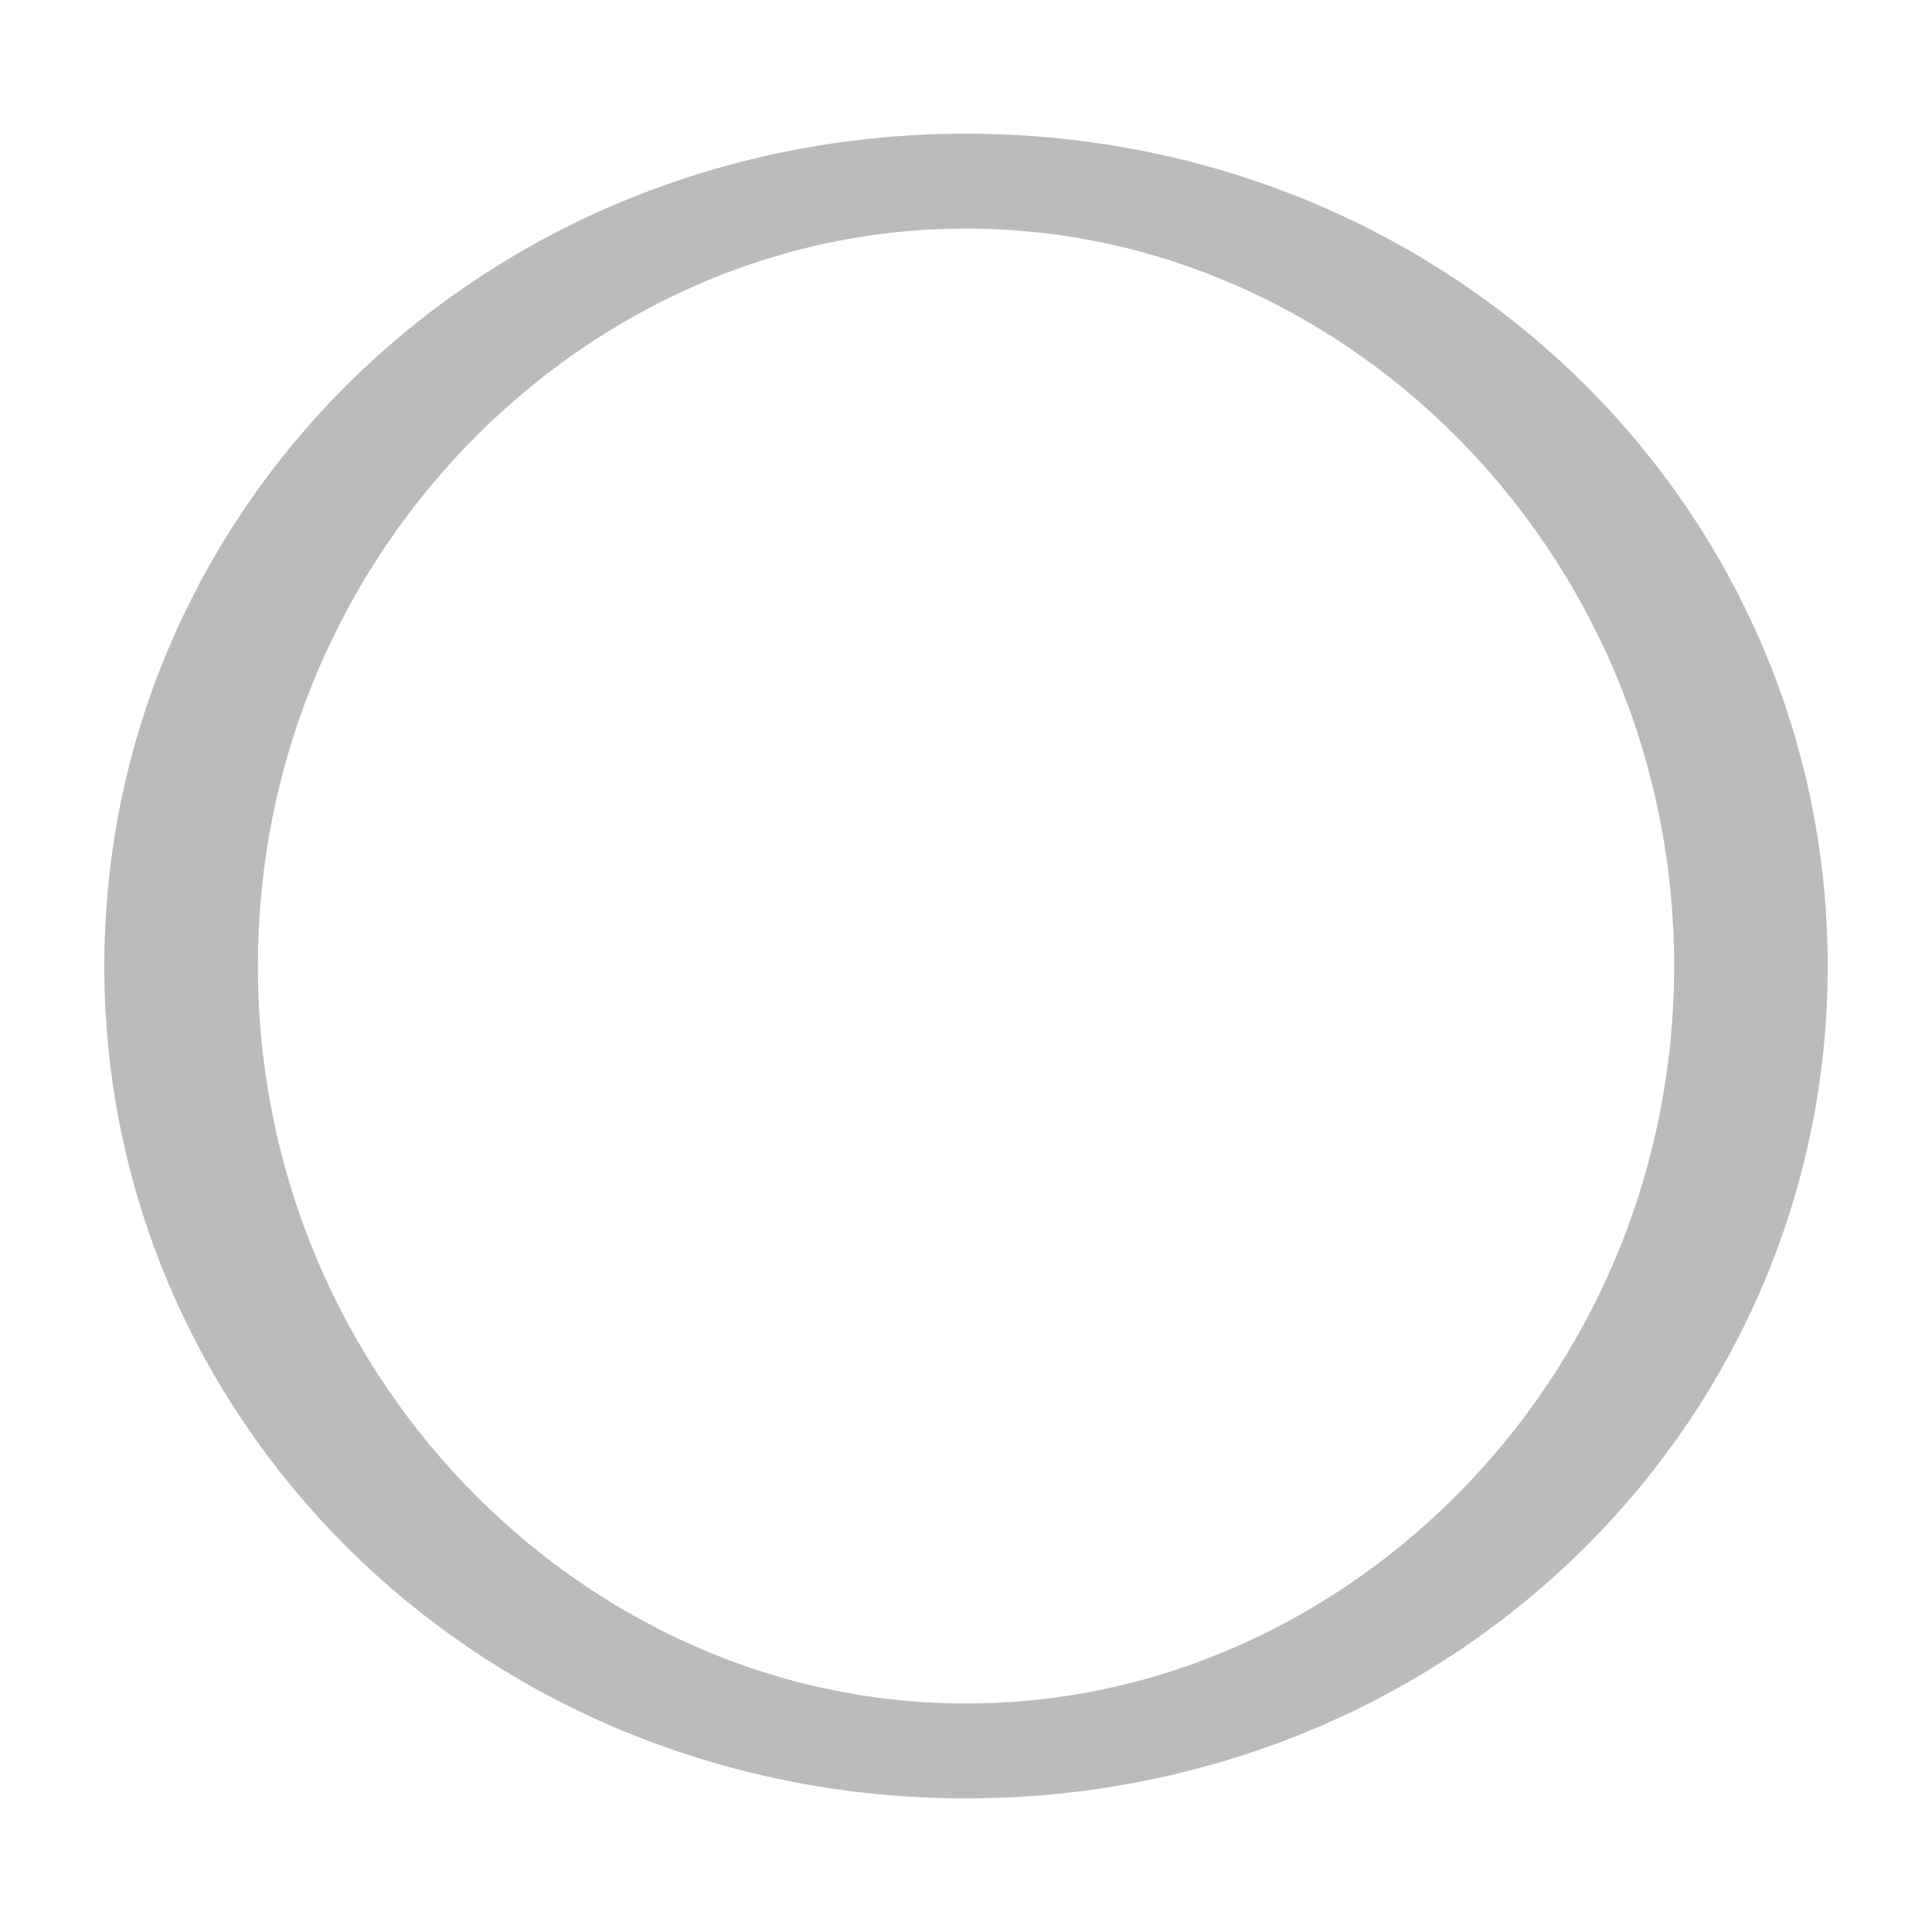
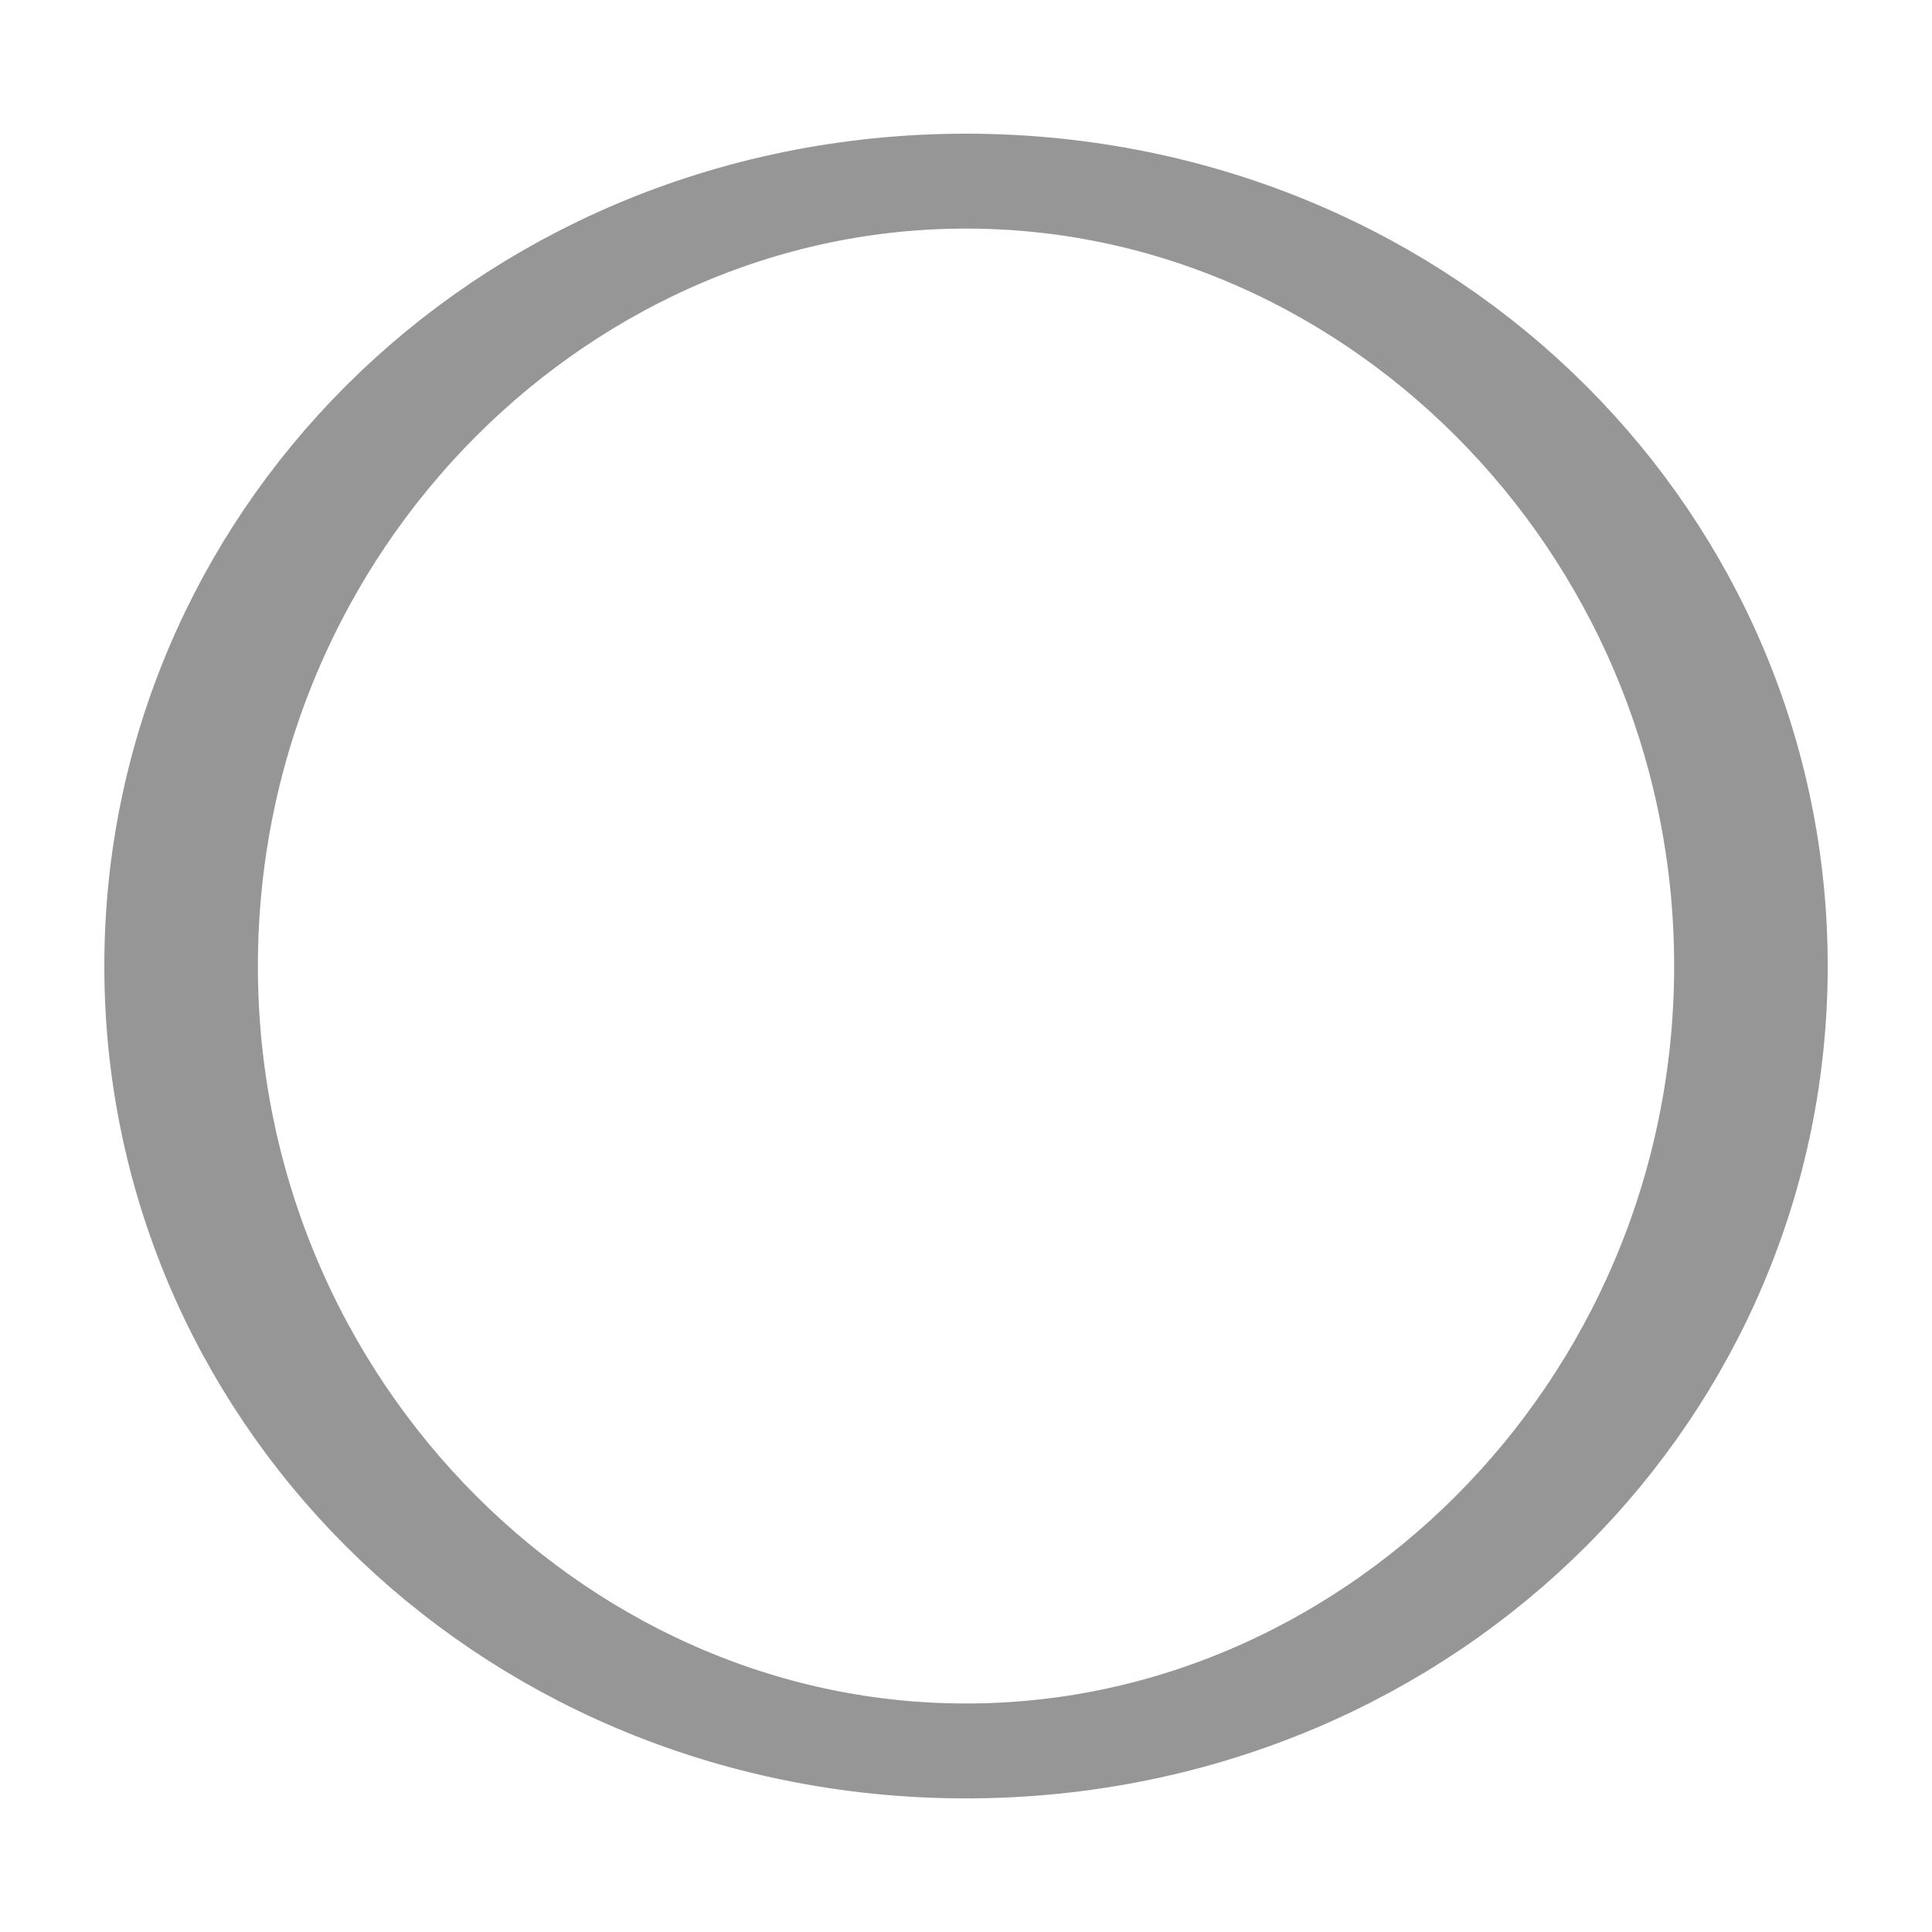
<svg xmlns="http://www.w3.org/2000/svg" xmlns:xlink="http://www.w3.org/1999/xlink" width="16" height="16" id="svg814" version="1.1">
  <defs id="defs816">
    <linearGradient xlink:href="#linearGradient10354-2" id="linearGradient8378" gradientUnits="userSpaceOnUse" gradientTransform="translate(-1609.993,-78.95843)" x1="1205.575" y1="-186.453" x2="1205.575" y2="-202.346" />
    <linearGradient id="linearGradient10354-2">
      <stop id="stop10356-2" offset="0" style="stop-color:#bcbfb8;stop-opacity:1" />
      <stop id="stop10358-2" offset="1" style="stop-color:#ffffff;stop-opacity:1" />
    </linearGradient>
    <linearGradient xlink:href="#linearGradient10332-5" id="linearGradient8380" gradientUnits="userSpaceOnUse" gradientTransform="matrix(0.8494121,0,0,0.8479429,-623.9841,-483.1639)" x1="260.925" y1="233.777" x2="260.925" y2="248.976" />
    <linearGradient id="linearGradient10332-5">
      <stop style="stop-color:#d3d7cf;stop-opacity:1" offset="0" id="stop10334-5" />
      <stop style="stop-color:#8f9985;stop-opacity:1" offset="1" id="stop10336-29" />
    </linearGradient>
    <linearGradient xlink:href="#linearGradient11577-0-5-0-2" id="linearGradient8358" gradientUnits="userSpaceOnUse" x1="662.534" y1="249.291" x2="662.534" y2="262.5" />
    <linearGradient id="linearGradient11577-0-5-0-2">
      <stop id="stop11579-5-6-7-4" offset="0" style="stop-color:#d3d7cf;stop-opacity:1;" />
      <stop id="stop11581-8-0-0-9" offset="1" style="stop-color:#ffffff;stop-opacity:1" />
    </linearGradient>
    <linearGradient xlink:href="#linearGradient12415-4-1-5" id="linearGradient8360" gradientUnits="userSpaceOnUse" x1="664.27" y1="261.448" x2="664.27" y2="248.054" />
    <linearGradient id="linearGradient12415-4-1-5">
      <stop id="stop12417-2-8-0" offset="0" style="stop-color:#d3d7cf;stop-opacity:1;" />
      <stop id="stop12419-5-0-9" offset="1" style="stop-color:#8f9985;stop-opacity:1" />
    </linearGradient>
    <linearGradient id="linearGradient11553-0-7-9">
      <stop id="stop11555-5-9-8" offset="0" style="stop-color:#ffffff;stop-opacity:1;" />
      <stop id="stop11557-1-9-0" offset="1" style="stop-color:#ffffff;stop-opacity:0;" />
    </linearGradient>
    <radialGradient xlink:href="#linearGradient12405-7" id="radialGradient8368" gradientUnits="userSpaceOnUse" gradientTransform="matrix(1.468554,0,0,2.282094,-309.6513,-324.3594)" cx="660.866" cy="251.413" fx="660.866" fy="251.413" r="5.029" />
    <linearGradient id="linearGradient12405-7">
      <stop id="stop12407-9" offset="0" style="stop-color:#000000;stop-opacity:1;" />
      <stop id="stop12409-7" offset="1" style="stop-color:#000000;stop-opacity:0;" />
    </linearGradient>
    <radialGradient xlink:href="#linearGradient12692-5-0" id="radialGradient8370" gradientUnits="userSpaceOnUse" gradientTransform="matrix(2.414389,0,0,1.72137,-937.7666,-194.0944)" cx="663.019" cy="269.828" fx="663.019" fy="269.828" r="2.386" />
    <linearGradient id="linearGradient12692-5-0">
      <stop id="stop12694-4-1" offset="0" style="stop-color:#ffffff;stop-opacity:1;" />
      <stop id="stop12696-5-2" offset="1" style="stop-color:#ffffff;stop-opacity:0;" />
    </linearGradient>
    <linearGradient xlink:href="#linearGradient12415-4-1-5-2" id="linearGradient8392" gradientUnits="userSpaceOnUse" x1="664.27" y1="261.448" x2="664.27" y2="248.054" />
    <linearGradient id="linearGradient12415-4-1-5-2">
      <stop id="stop12417-2-8-0-7" offset="0" style="stop-color:#d3d7cf;stop-opacity:1;" />
      <stop id="stop12419-5-0-9-3" offset="1" style="stop-color:#8f9985;stop-opacity:1" />
    </linearGradient>
  </defs>
  <g id="layer1" transform="translate(0,-1036.362)">
    <g transform="translate(-1031,770.3622)" id="g6305" style="display:inline;enable-background:new">
-       <path transform="matrix(1.441944,0,0,0.8911697,85.92131,46.69219)" d="m 665.476,255.067 c 0,4.028 -2.018,7.294 -4.508,7.294 -2.49,0 -4.508,-3.266 -4.508,-7.294 0,-4.028 2.018,-7.294 4.508,-7.294 2.49,0 4.508,3.266 4.508,7.294 z" id="path16919" style="opacity:0.5;color:#000000;fill:none;stroke:#787878;stroke-width:0.882;stroke-linecap:square;stroke-linejoin:round;stroke-miterlimit:4;stroke-opacity:1;stroke-dasharray:none;stroke-dashoffset:100;marker:none;visibility:visible;display:inline;overflow:visible;enable-background:new" />
+       <path transform="matrix(1.441944,0,0,0.8911697,85.92131,46.69219)" d="m 665.476,255.067 a 4.508,7.294 0 0 1 -4.508,7.294 4.508,7.294 0 0 1 -4.508,-7.294 4.508,7.294 0 0 1 4.508,-7.294 4.508,7.294 0 0 1 4.508,7.294 z" id="path16919" style="opacity:0.5;color:#000000;fill:none;stroke:#2e2e2e;stroke-width:0.882;stroke-linecap:square;stroke-linejoin:round;stroke-miterlimit:4;stroke-opacity:1;stroke-dasharray:none;stroke-dashoffset:100;marker:none;visibility:visible;display:inline;overflow:visible;enable-background:new" />
    </g>
  </g>
</svg>
